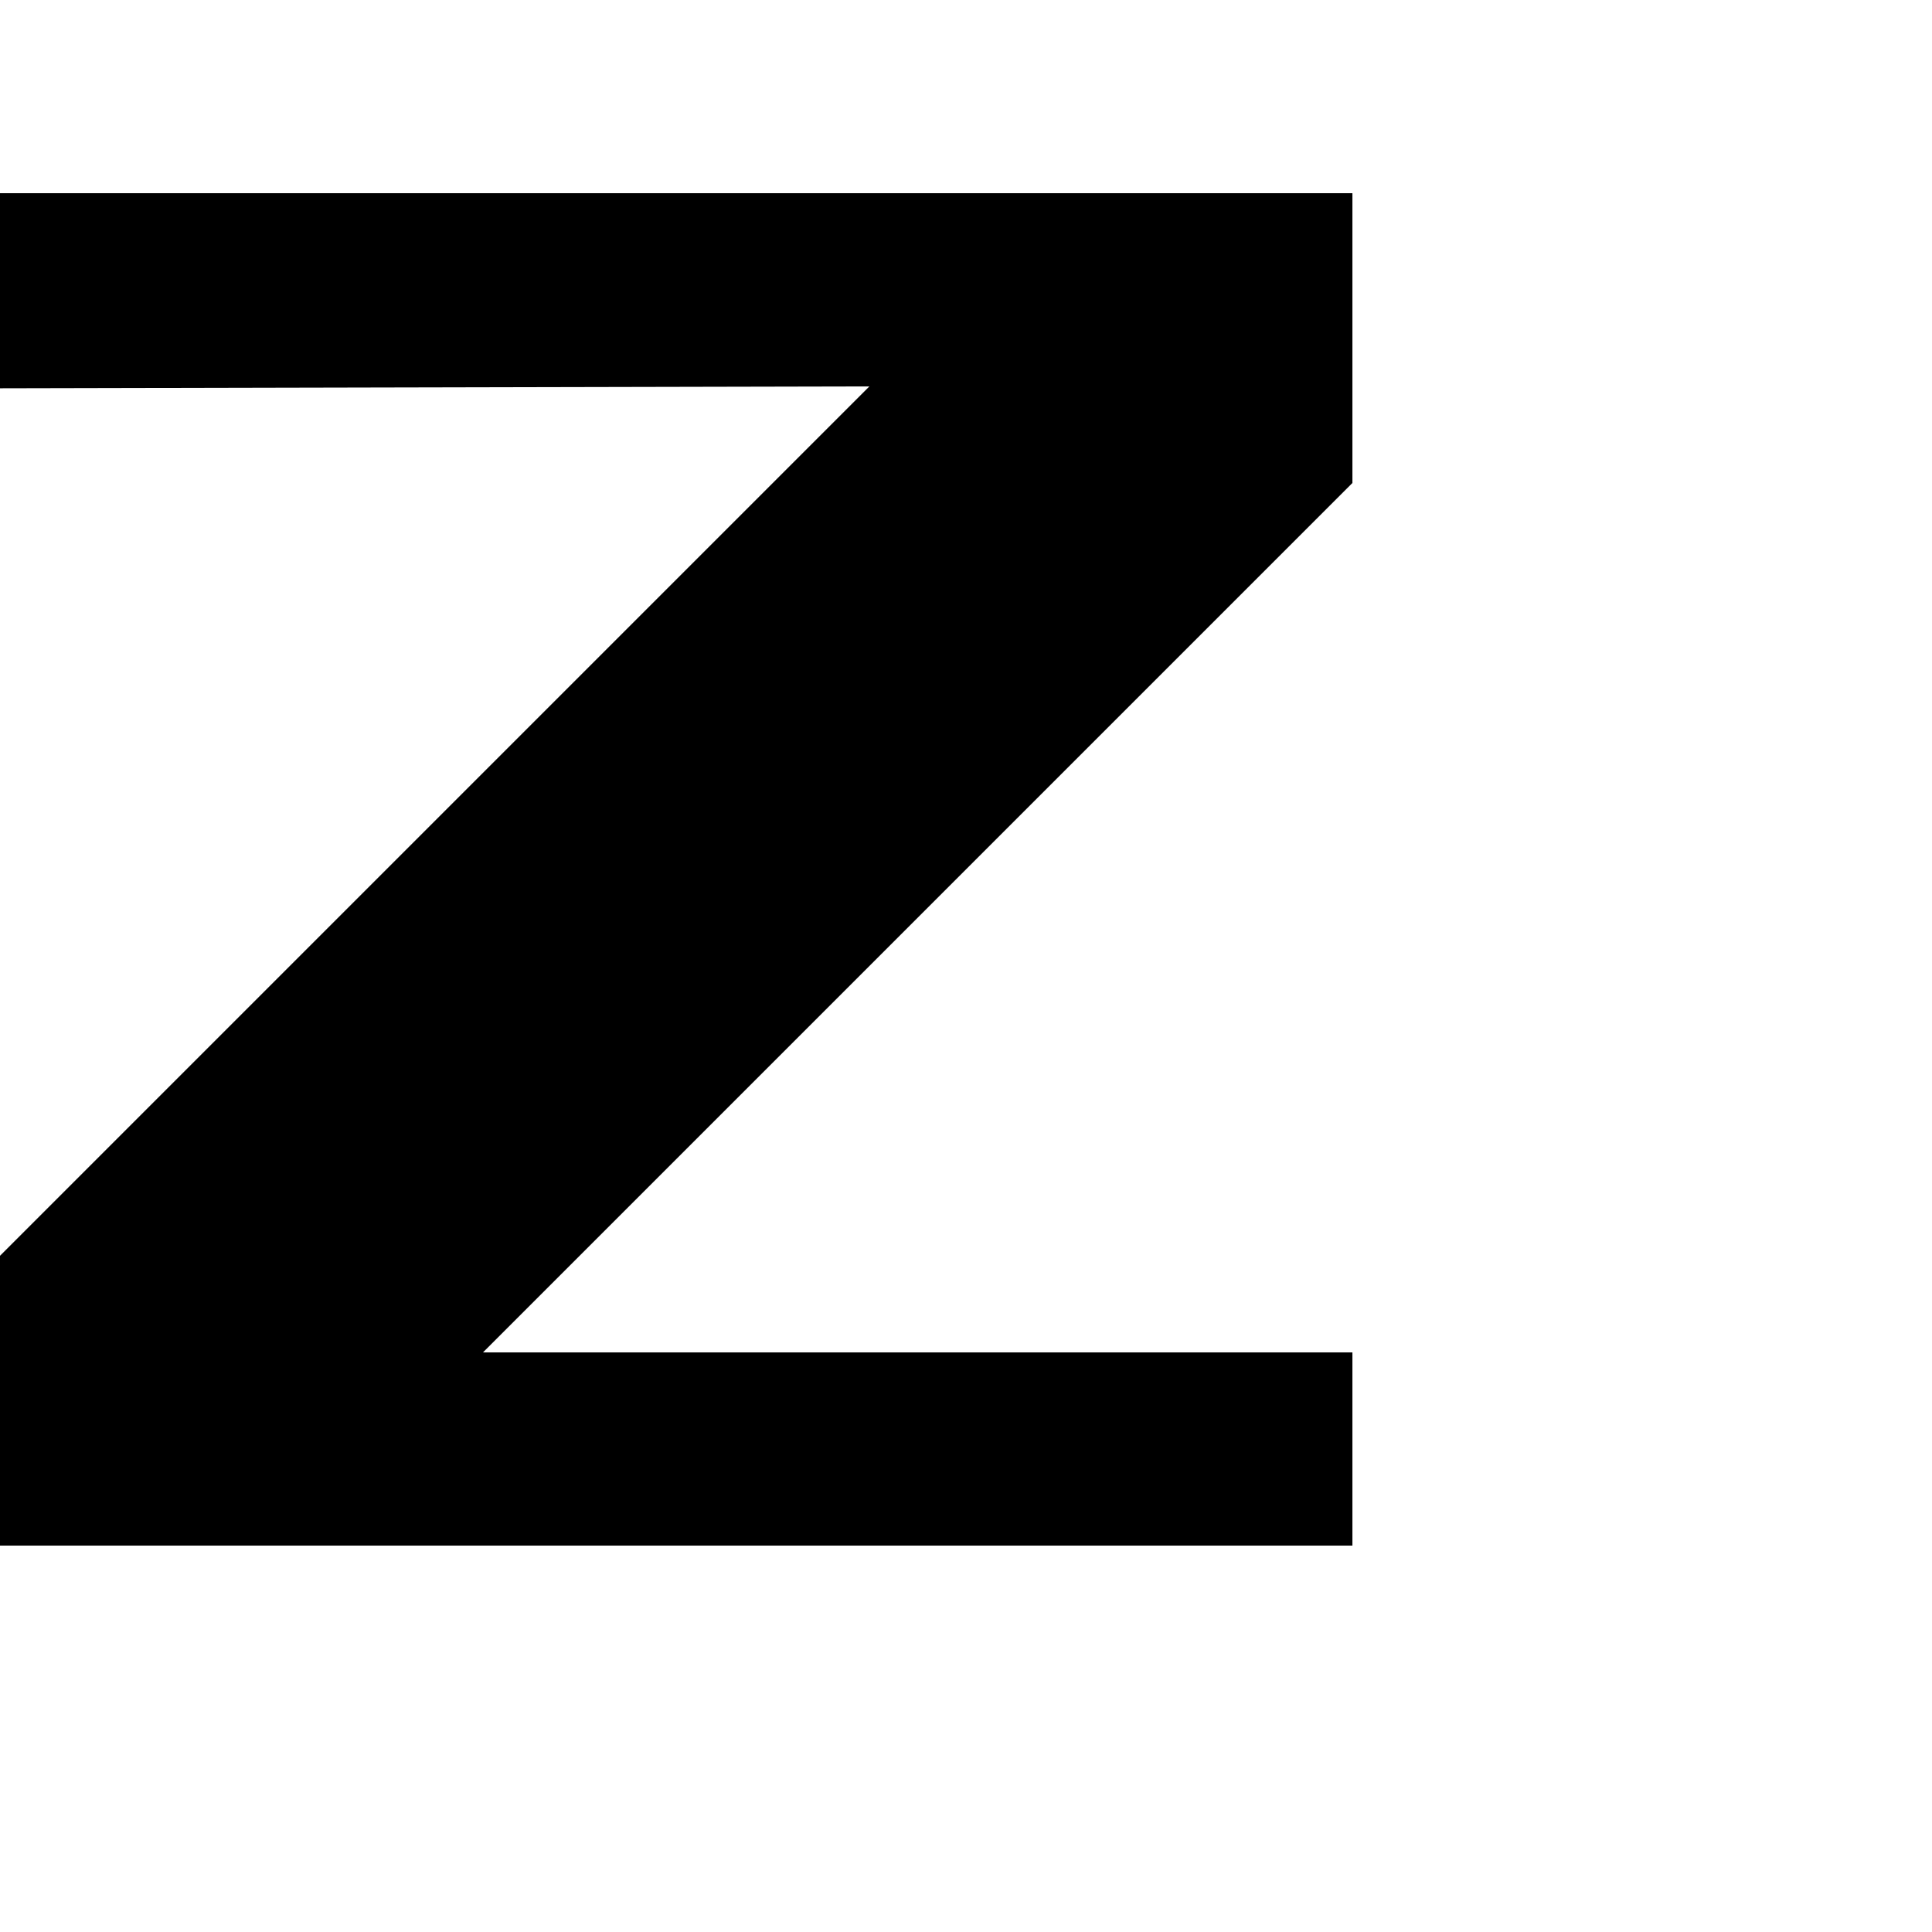
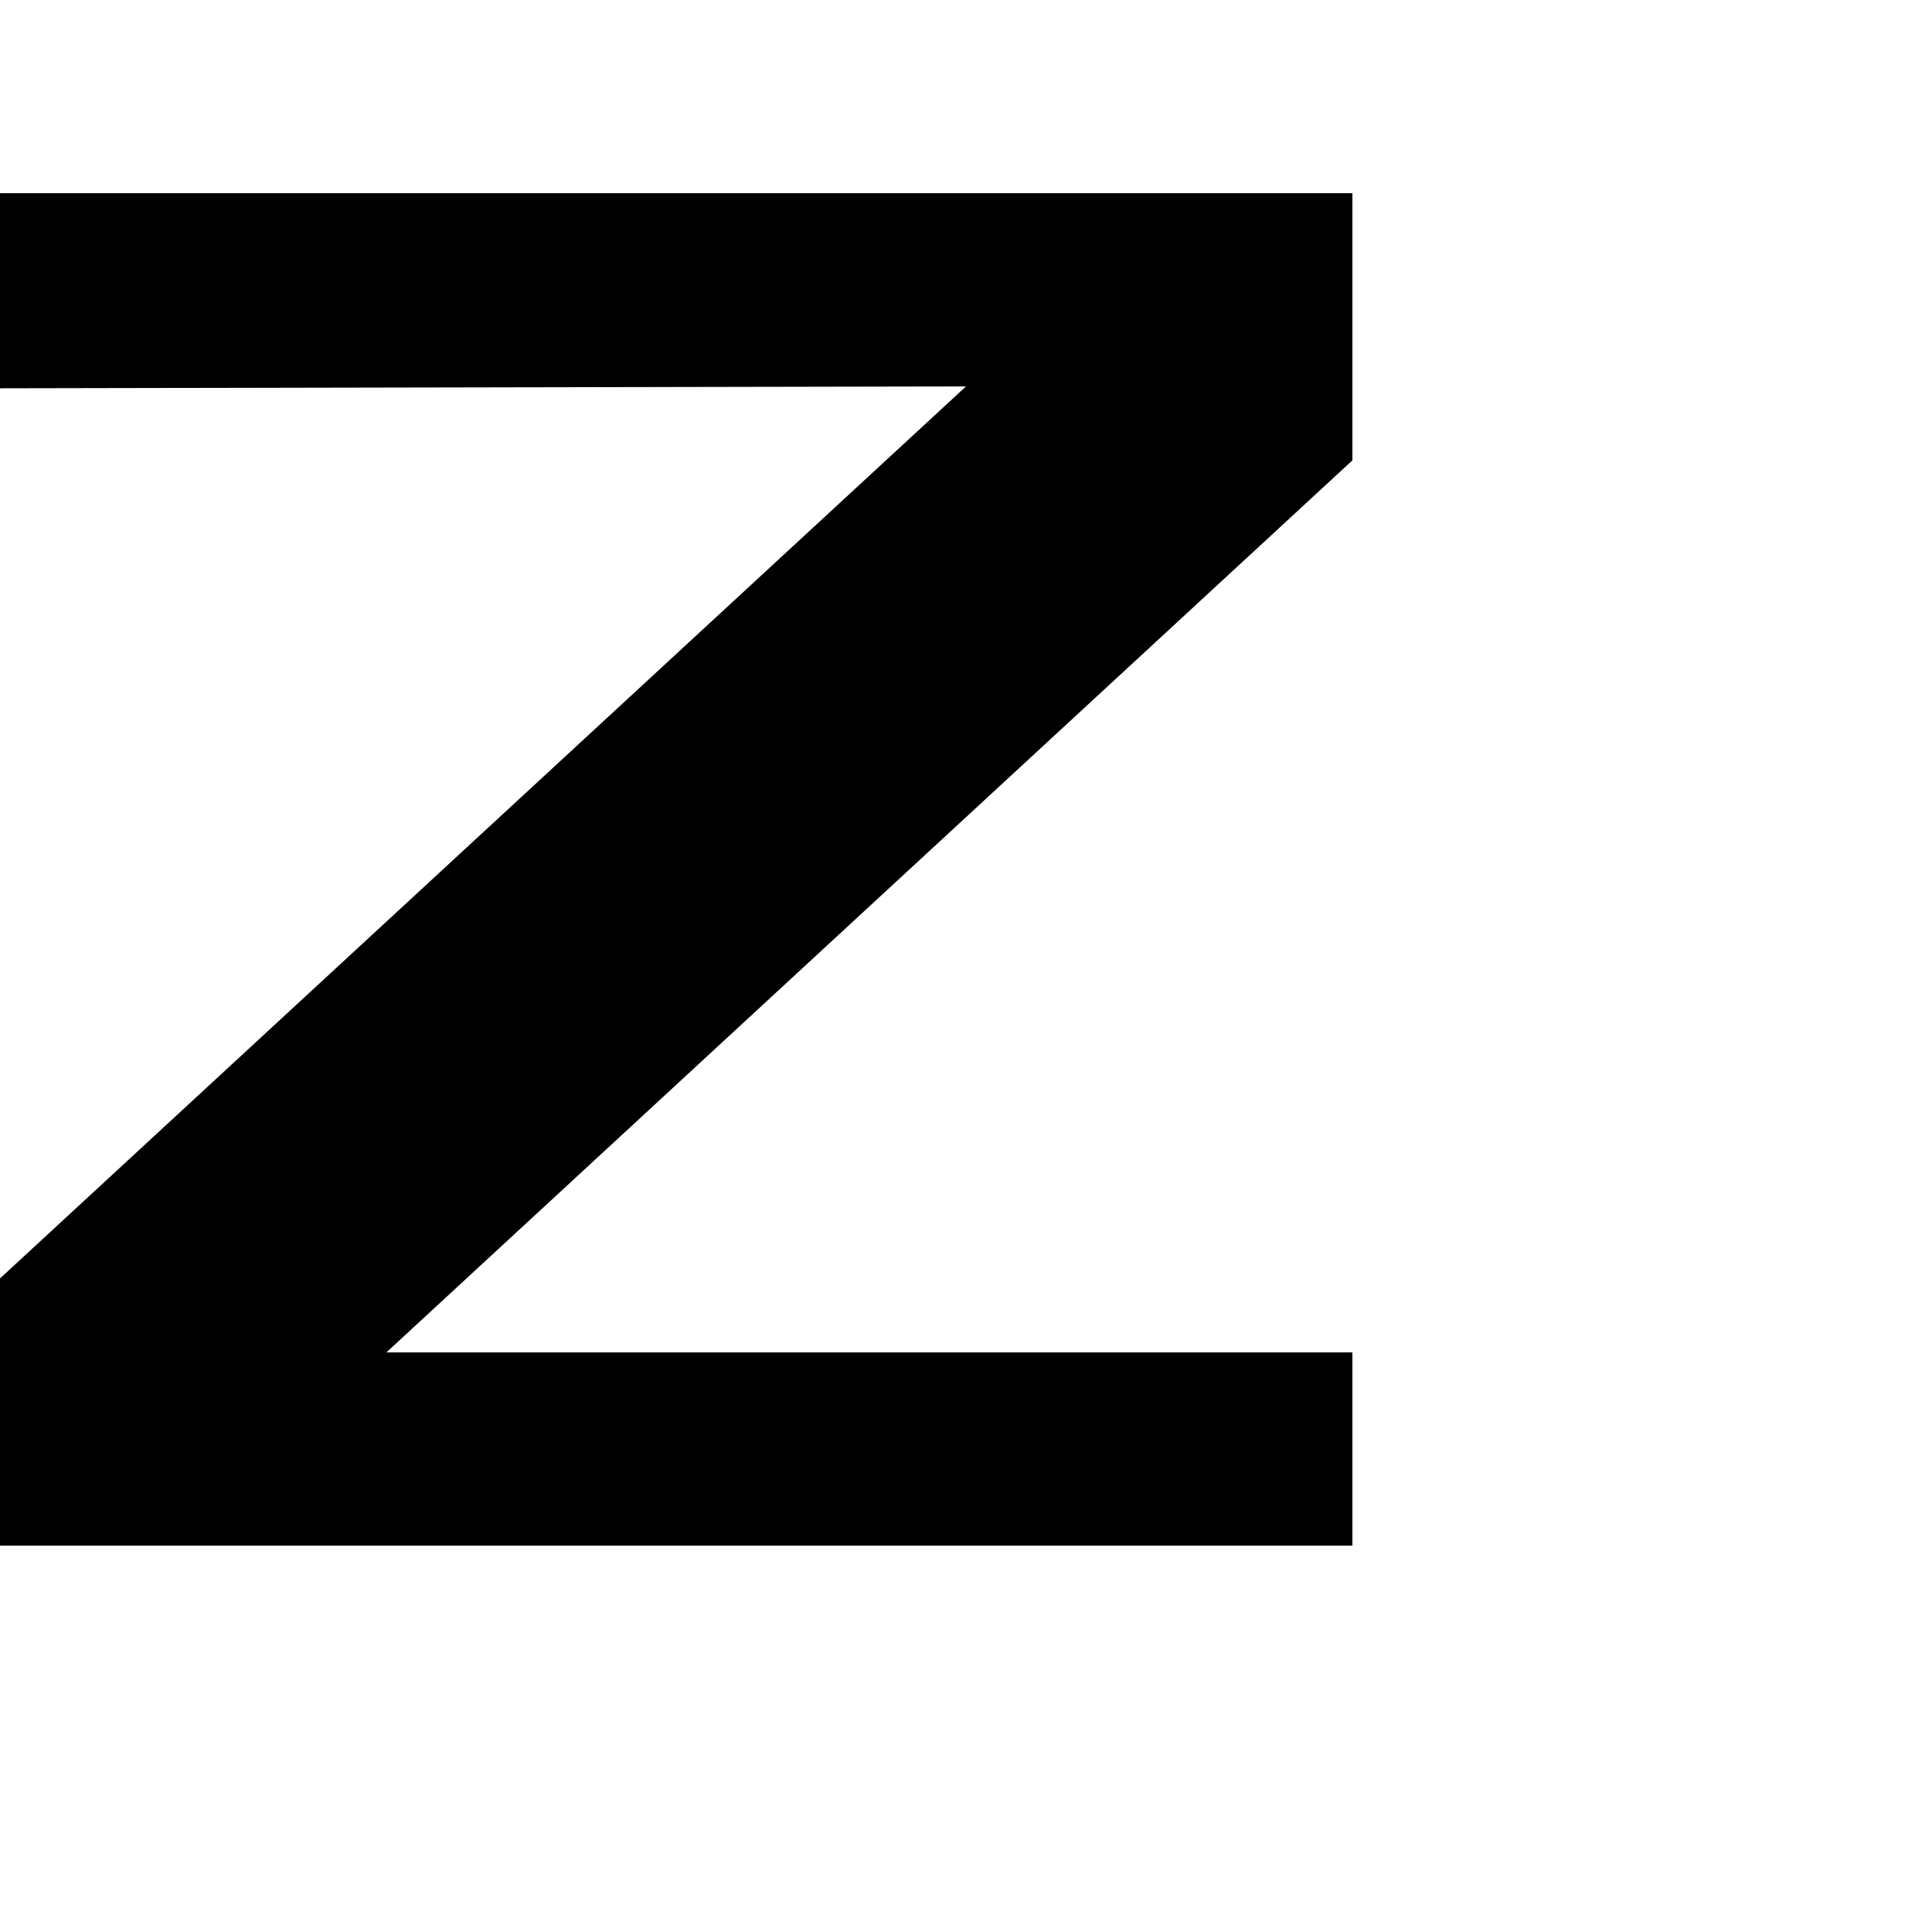
<svg xmlns="http://www.w3.org/2000/svg" height="1024" width="1024" version="1.1" id="svg4375" viewBox="0 0 1024 1024" xml:space="preserve">
  <defs id="defs4">
    <linearGradient id="linearGradient8000">
      <stop style="stop-color:#000000;stop-opacity:1;" offset="0" id="stop7998" />
    </linearGradient>
    <clipPath clipPathUnits="userSpaceOnUse" id="clipPath6029">
      <g id="use6031" />
    </clipPath>
  </defs>
  <g id="layer1" style="display:inline">
-     <path style="display:inline;fill:#000000;stroke-width:1.076" d="M 0,102.4 H 716.8 V 256 L 256,716.8 l 460.8,0 V 819.2 H 0 V 665.6 L 460.8,204.8 0,205.8 Z" id="path20548" />
+     <path style="display:inline;fill:#000000;stroke-width:1.076" d="M 0,102.4 H 716.8 V 244 l -512,472.8 512,0 V 819.2 H 0 V 677.6 l 512,-472.8 -512,1 z" id="path20548" />
  </g>
</svg>
